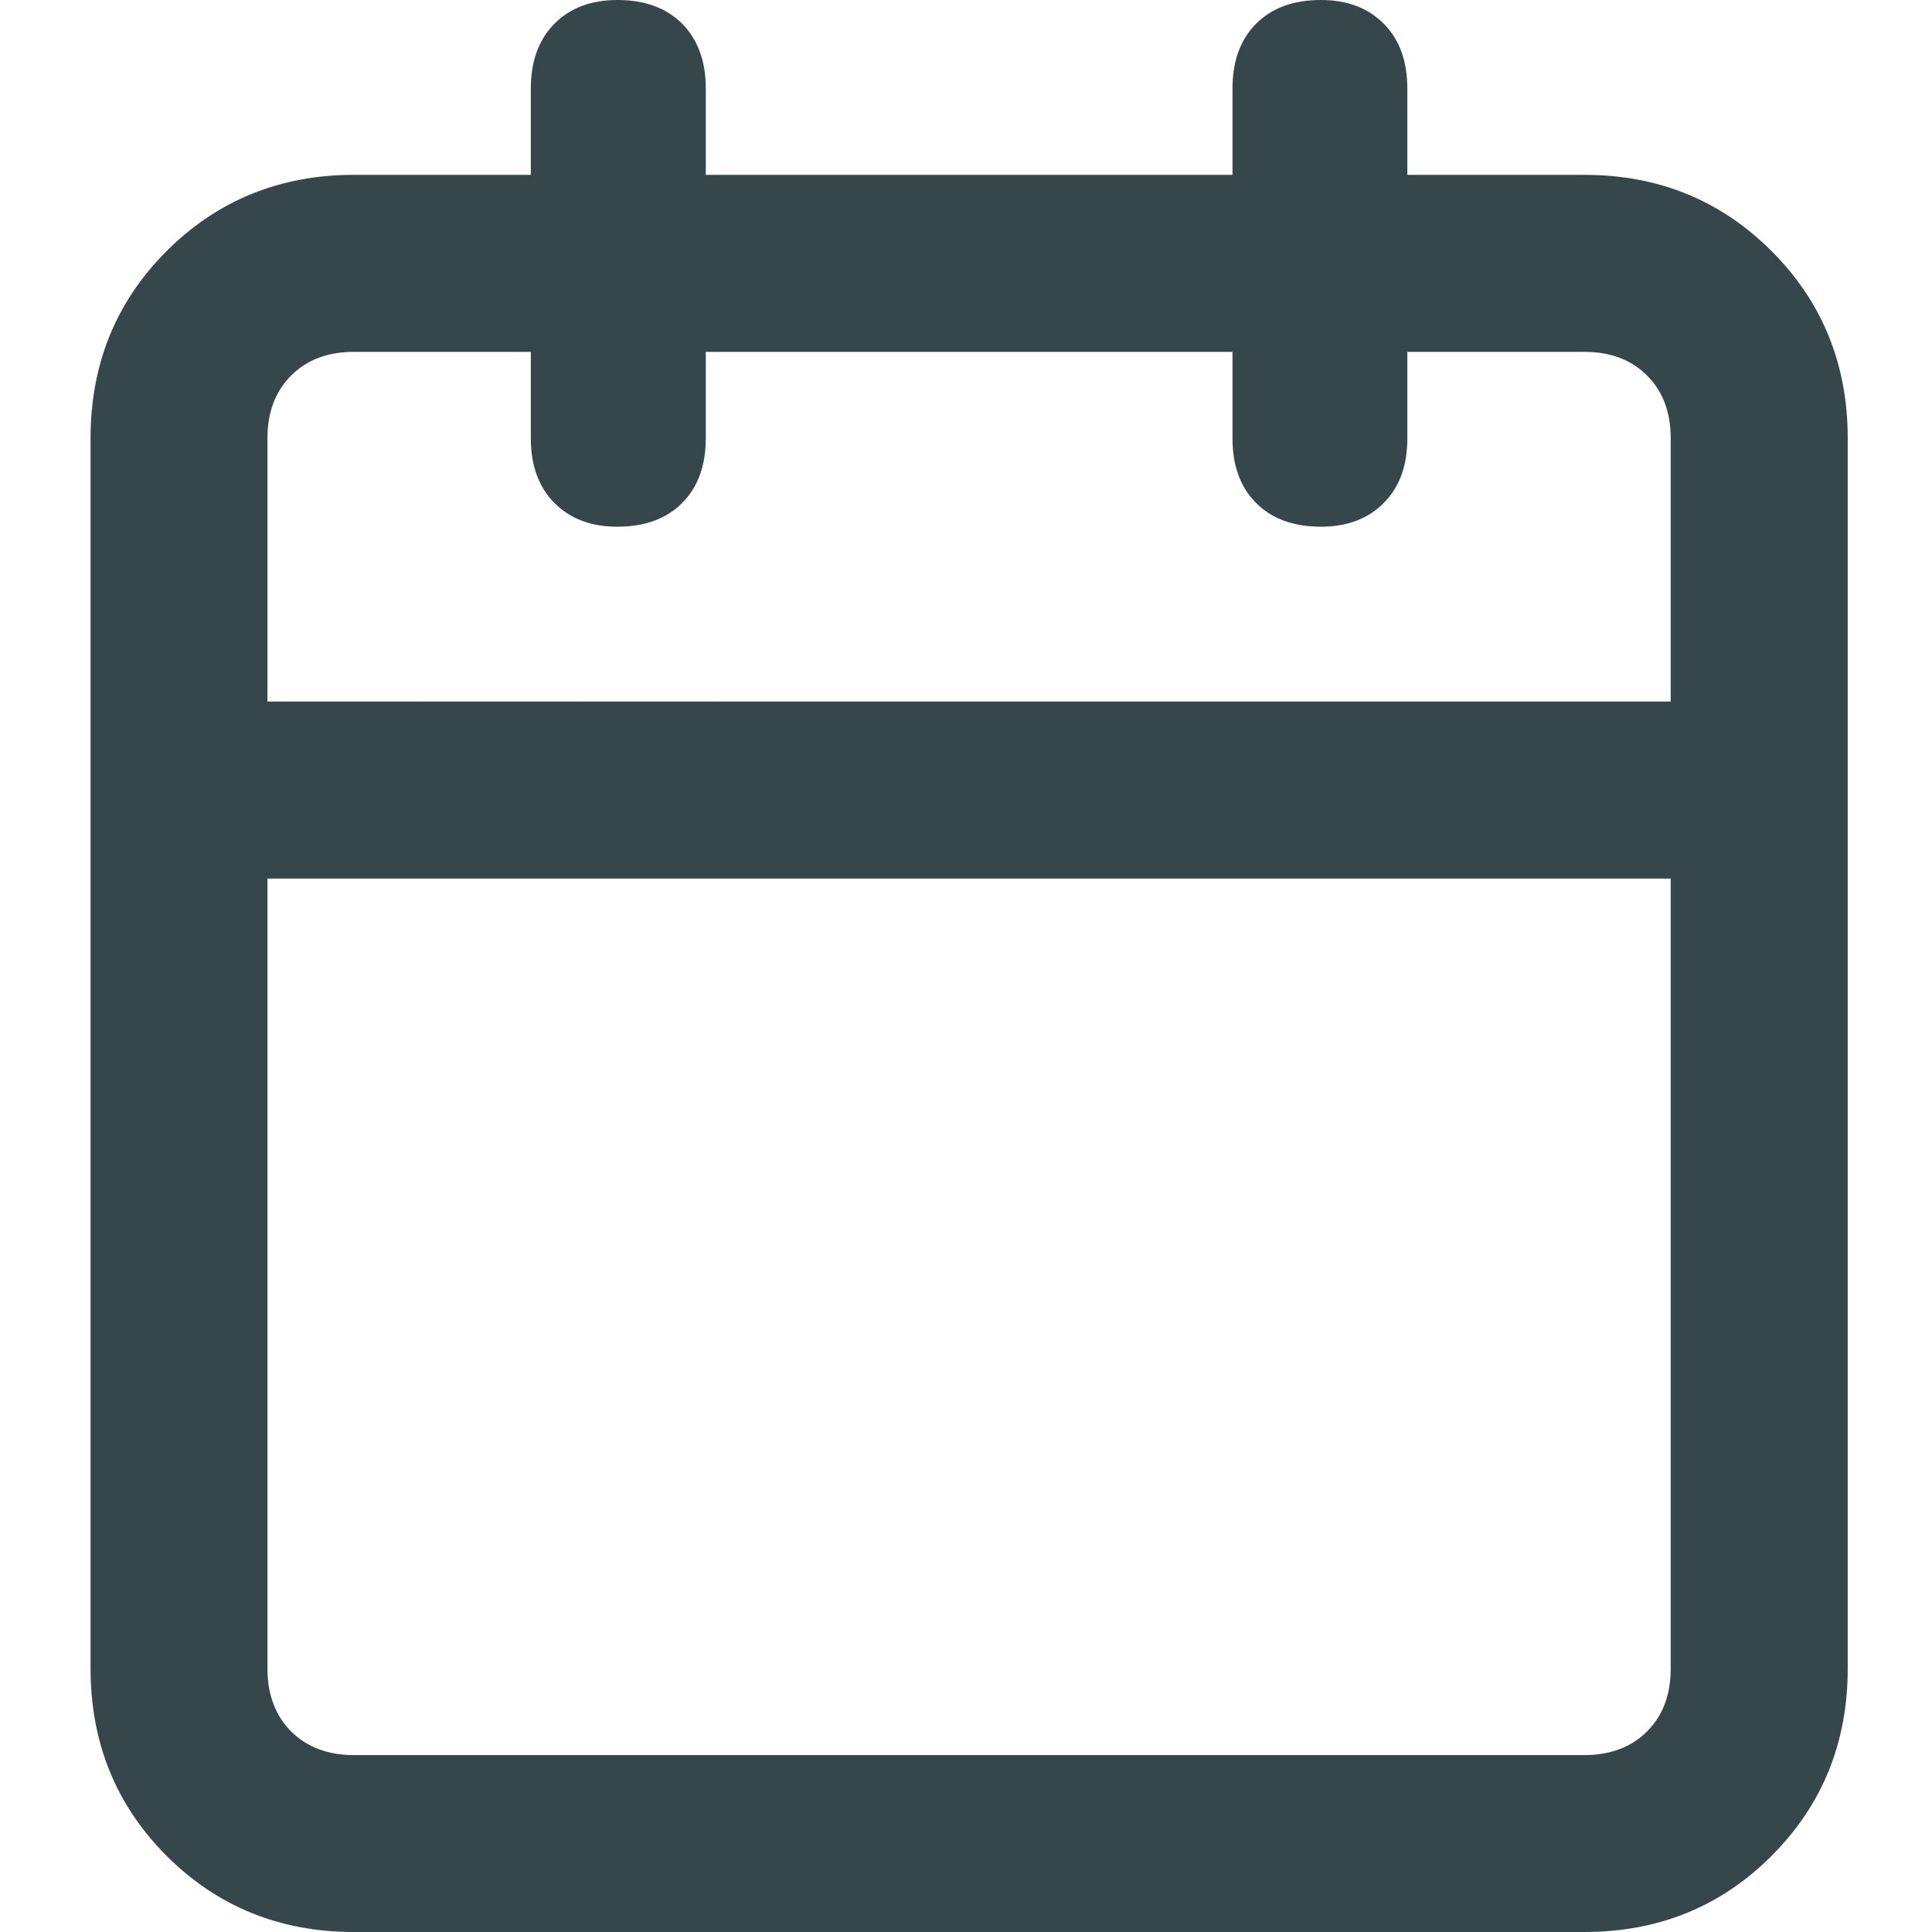
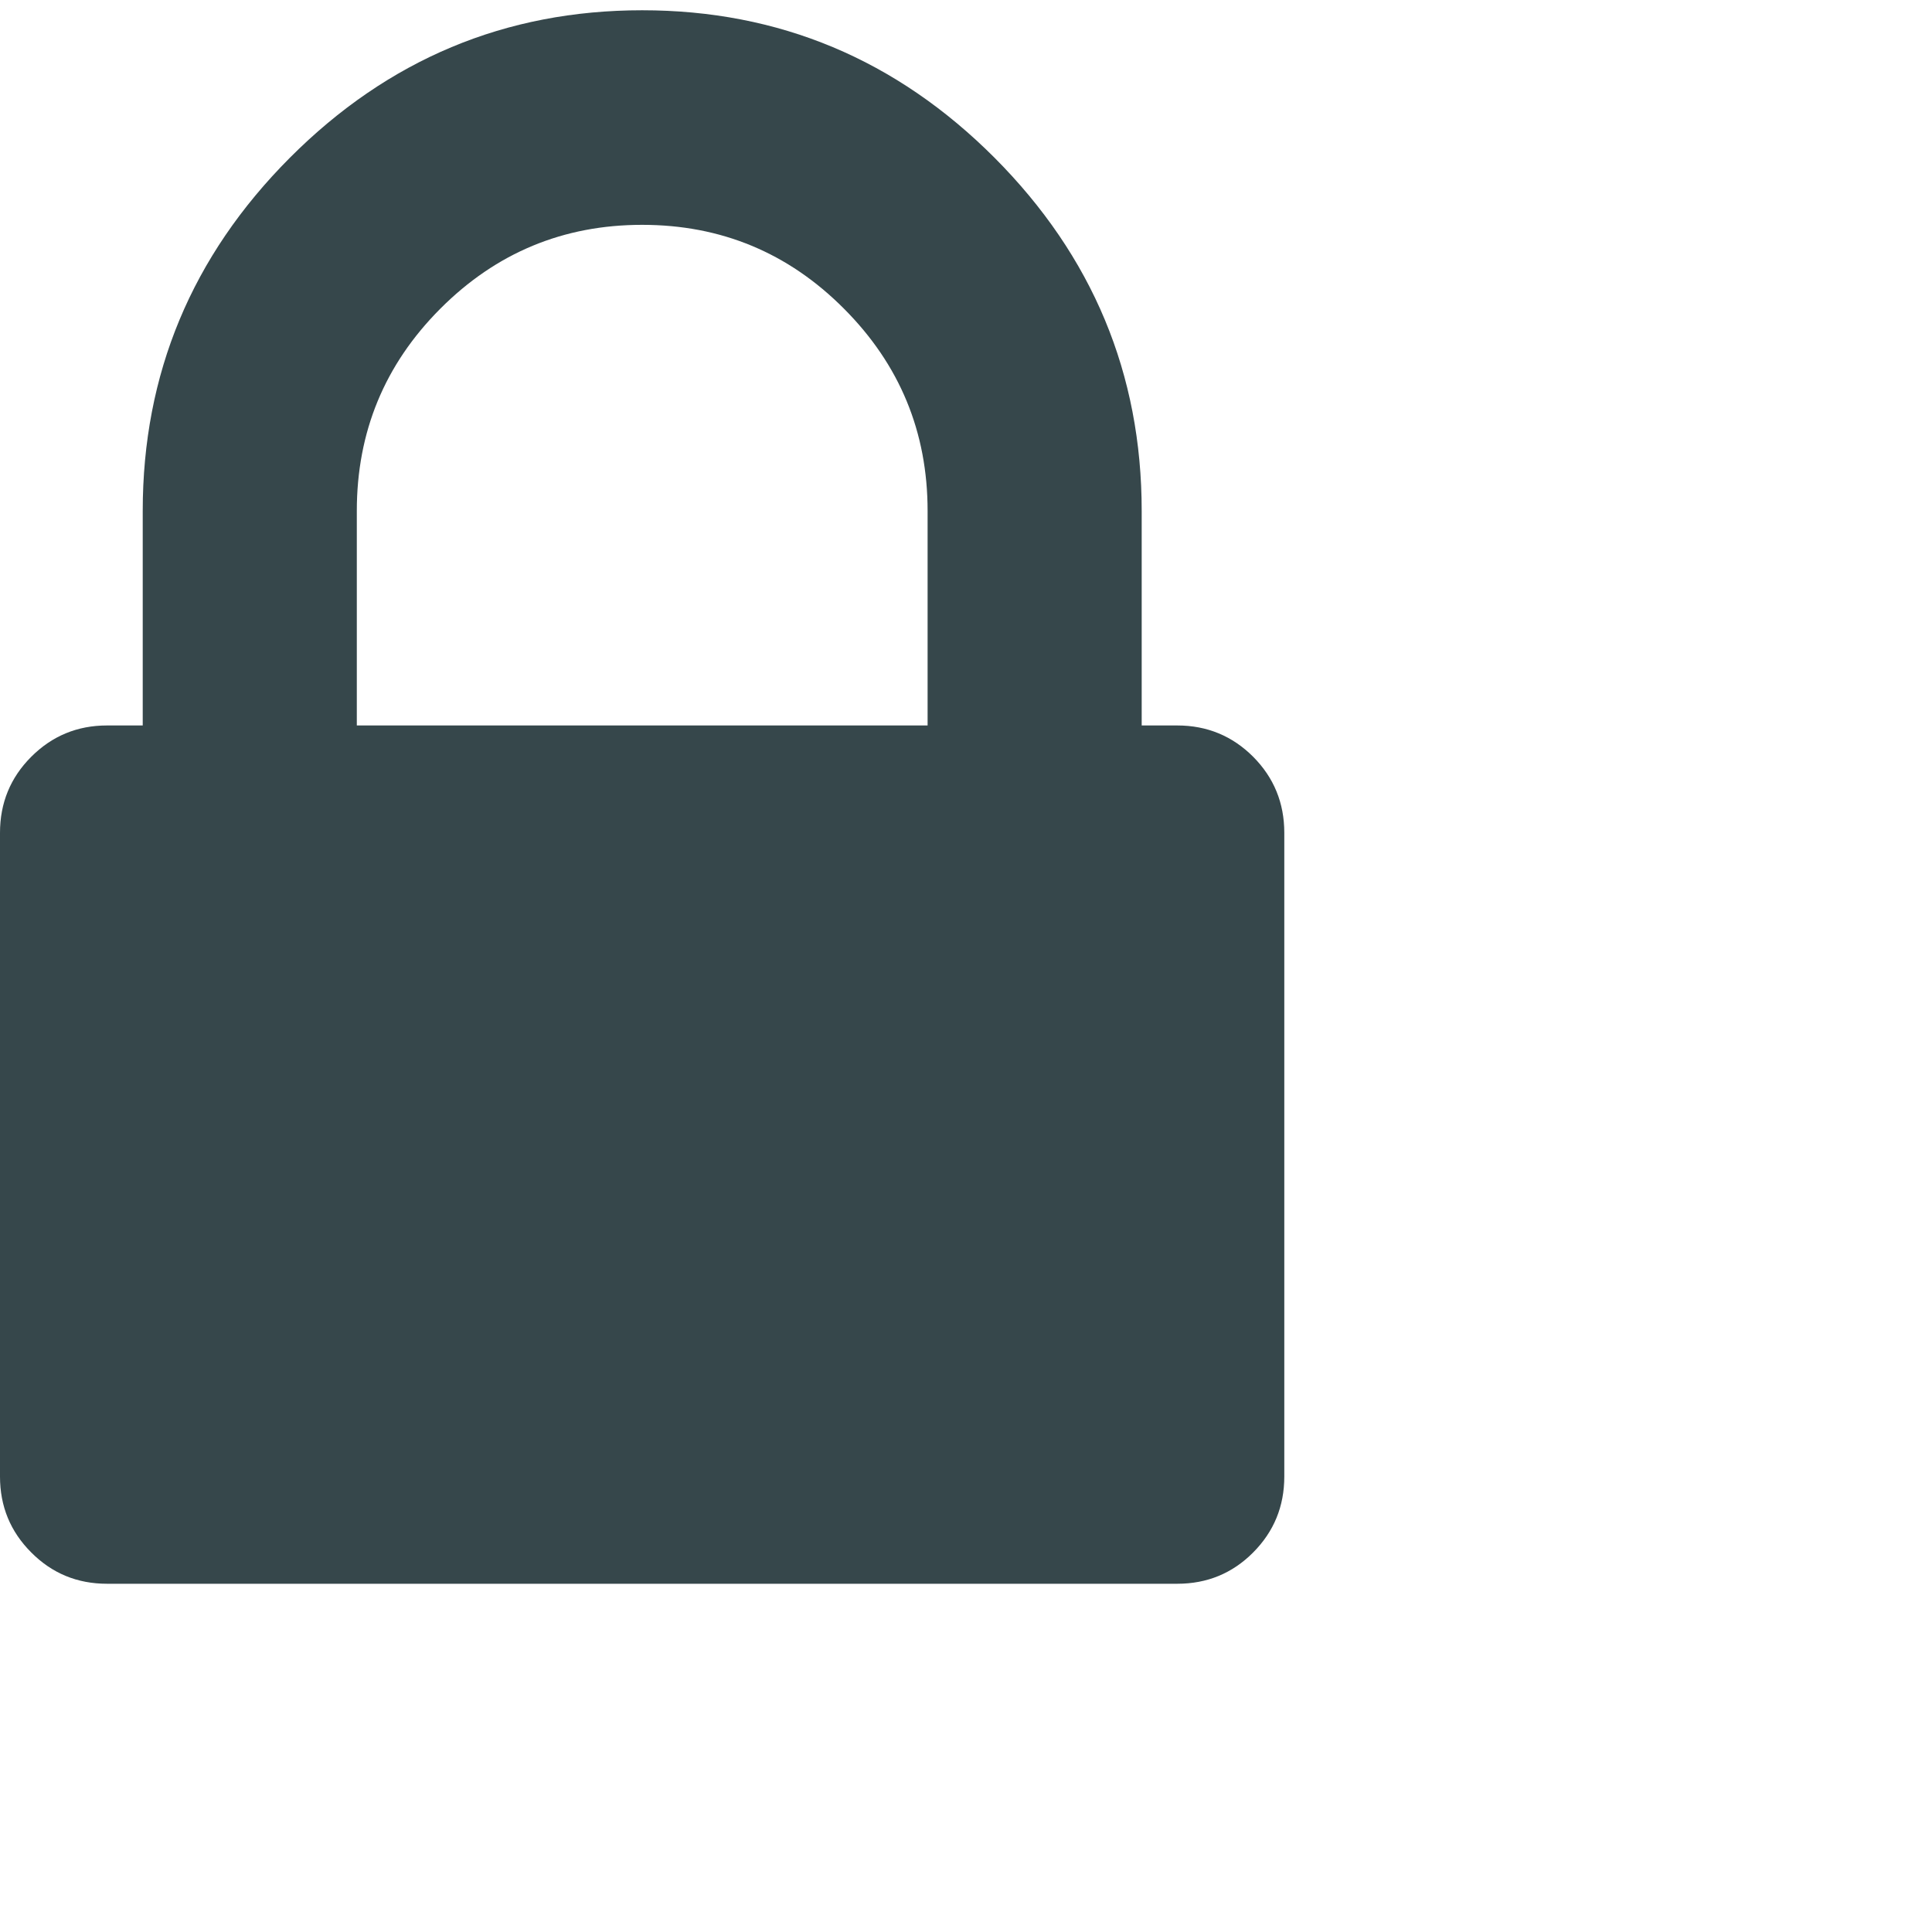
<svg xmlns="http://www.w3.org/2000/svg" viewBox="0 0 16 16" fill="none">
-   <path d="M13.121 1.448H11.655V0.733C11.655 0.506 11.59 0.327 11.459 0.196C11.329 0.065 11.155 0 10.94 0C10.712 0 10.534 0.065 10.403 0.196C10.272 0.327 10.207 0.506 10.207 0.733V1.448H5.845V0.733C5.845 0.506 5.779 0.327 5.649 0.196C5.518 0.065 5.339 0 5.112 0C4.896 0 4.723 0.065 4.592 0.196C4.462 0.327 4.396 0.506 4.396 0.733V1.448H2.931C2.318 1.448 1.801 1.659 1.38 2.079C0.96 2.499 0.75 3.016 0.75 3.629V13.819C0.75 14.432 0.96 14.949 1.38 15.37C1.801 15.79 2.318 16 2.931 16H13.121C13.734 16 14.251 15.79 14.671 15.37C15.091 14.949 15.302 14.432 15.302 13.819V3.629C15.302 3.016 15.091 2.499 14.671 2.079C14.251 1.659 13.734 1.448 13.121 1.448ZM2.931 2.914H4.396V3.629C4.396 3.857 4.462 4.035 4.592 4.166C4.723 4.297 4.896 4.362 5.112 4.362C5.339 4.362 5.518 4.297 5.649 4.166C5.779 4.035 5.845 3.857 5.845 3.629V2.914H10.207V3.629C10.207 3.857 10.272 4.035 10.403 4.166C10.534 4.297 10.712 4.362 10.94 4.362C11.155 4.362 11.329 4.297 11.459 4.166C11.59 4.035 11.655 3.857 11.655 3.629V2.914H13.121C13.336 2.914 13.51 2.979 13.64 3.11C13.771 3.24 13.836 3.414 13.836 3.629V5.81H2.215V3.629C2.215 3.414 2.281 3.24 2.411 3.11C2.542 2.979 2.715 2.914 2.931 2.914ZM13.121 14.535H2.931C2.715 14.535 2.542 14.469 2.411 14.339C2.281 14.208 2.215 14.035 2.215 13.819V7.276H13.836V13.819C13.836 14.035 13.771 14.208 13.64 14.339C13.51 14.469 13.336 14.535 13.121 14.535Z" fill="#36474B" />
+   <path d="M2.955 6.008H7.682V4.231C7.682 3.577 7.451 3.019 6.989 2.556C6.528 2.093 5.971 1.862 5.318 1.862C4.666 1.862 4.109 2.093 3.647 2.556C3.185 3.019 2.955 3.577 2.955 4.231V6.008ZM10.636 6.897V12.228C10.636 12.475 10.55 12.684 10.378 12.857C10.206 13.03 9.996 13.116 9.75 13.116H0.886C0.64 13.116 0.431 13.03 0.259 12.857C0.086 12.684 0 12.475 0 12.228V6.897C0 6.65 0.086 6.44 0.259 6.267C0.431 6.095 0.64 6.008 0.886 6.008H1.182V4.231C1.182 3.096 1.588 2.121 2.401 1.306C3.213 0.492 4.186 0.085 5.318 0.085C6.451 0.085 7.423 0.492 8.236 1.306C9.048 2.121 9.455 3.096 9.455 4.231V6.008H9.75C9.996 6.008 10.206 6.095 10.378 6.267C10.55 6.44 10.636 6.65 10.636 6.897Z" fill="#36474B" />
</svg>
